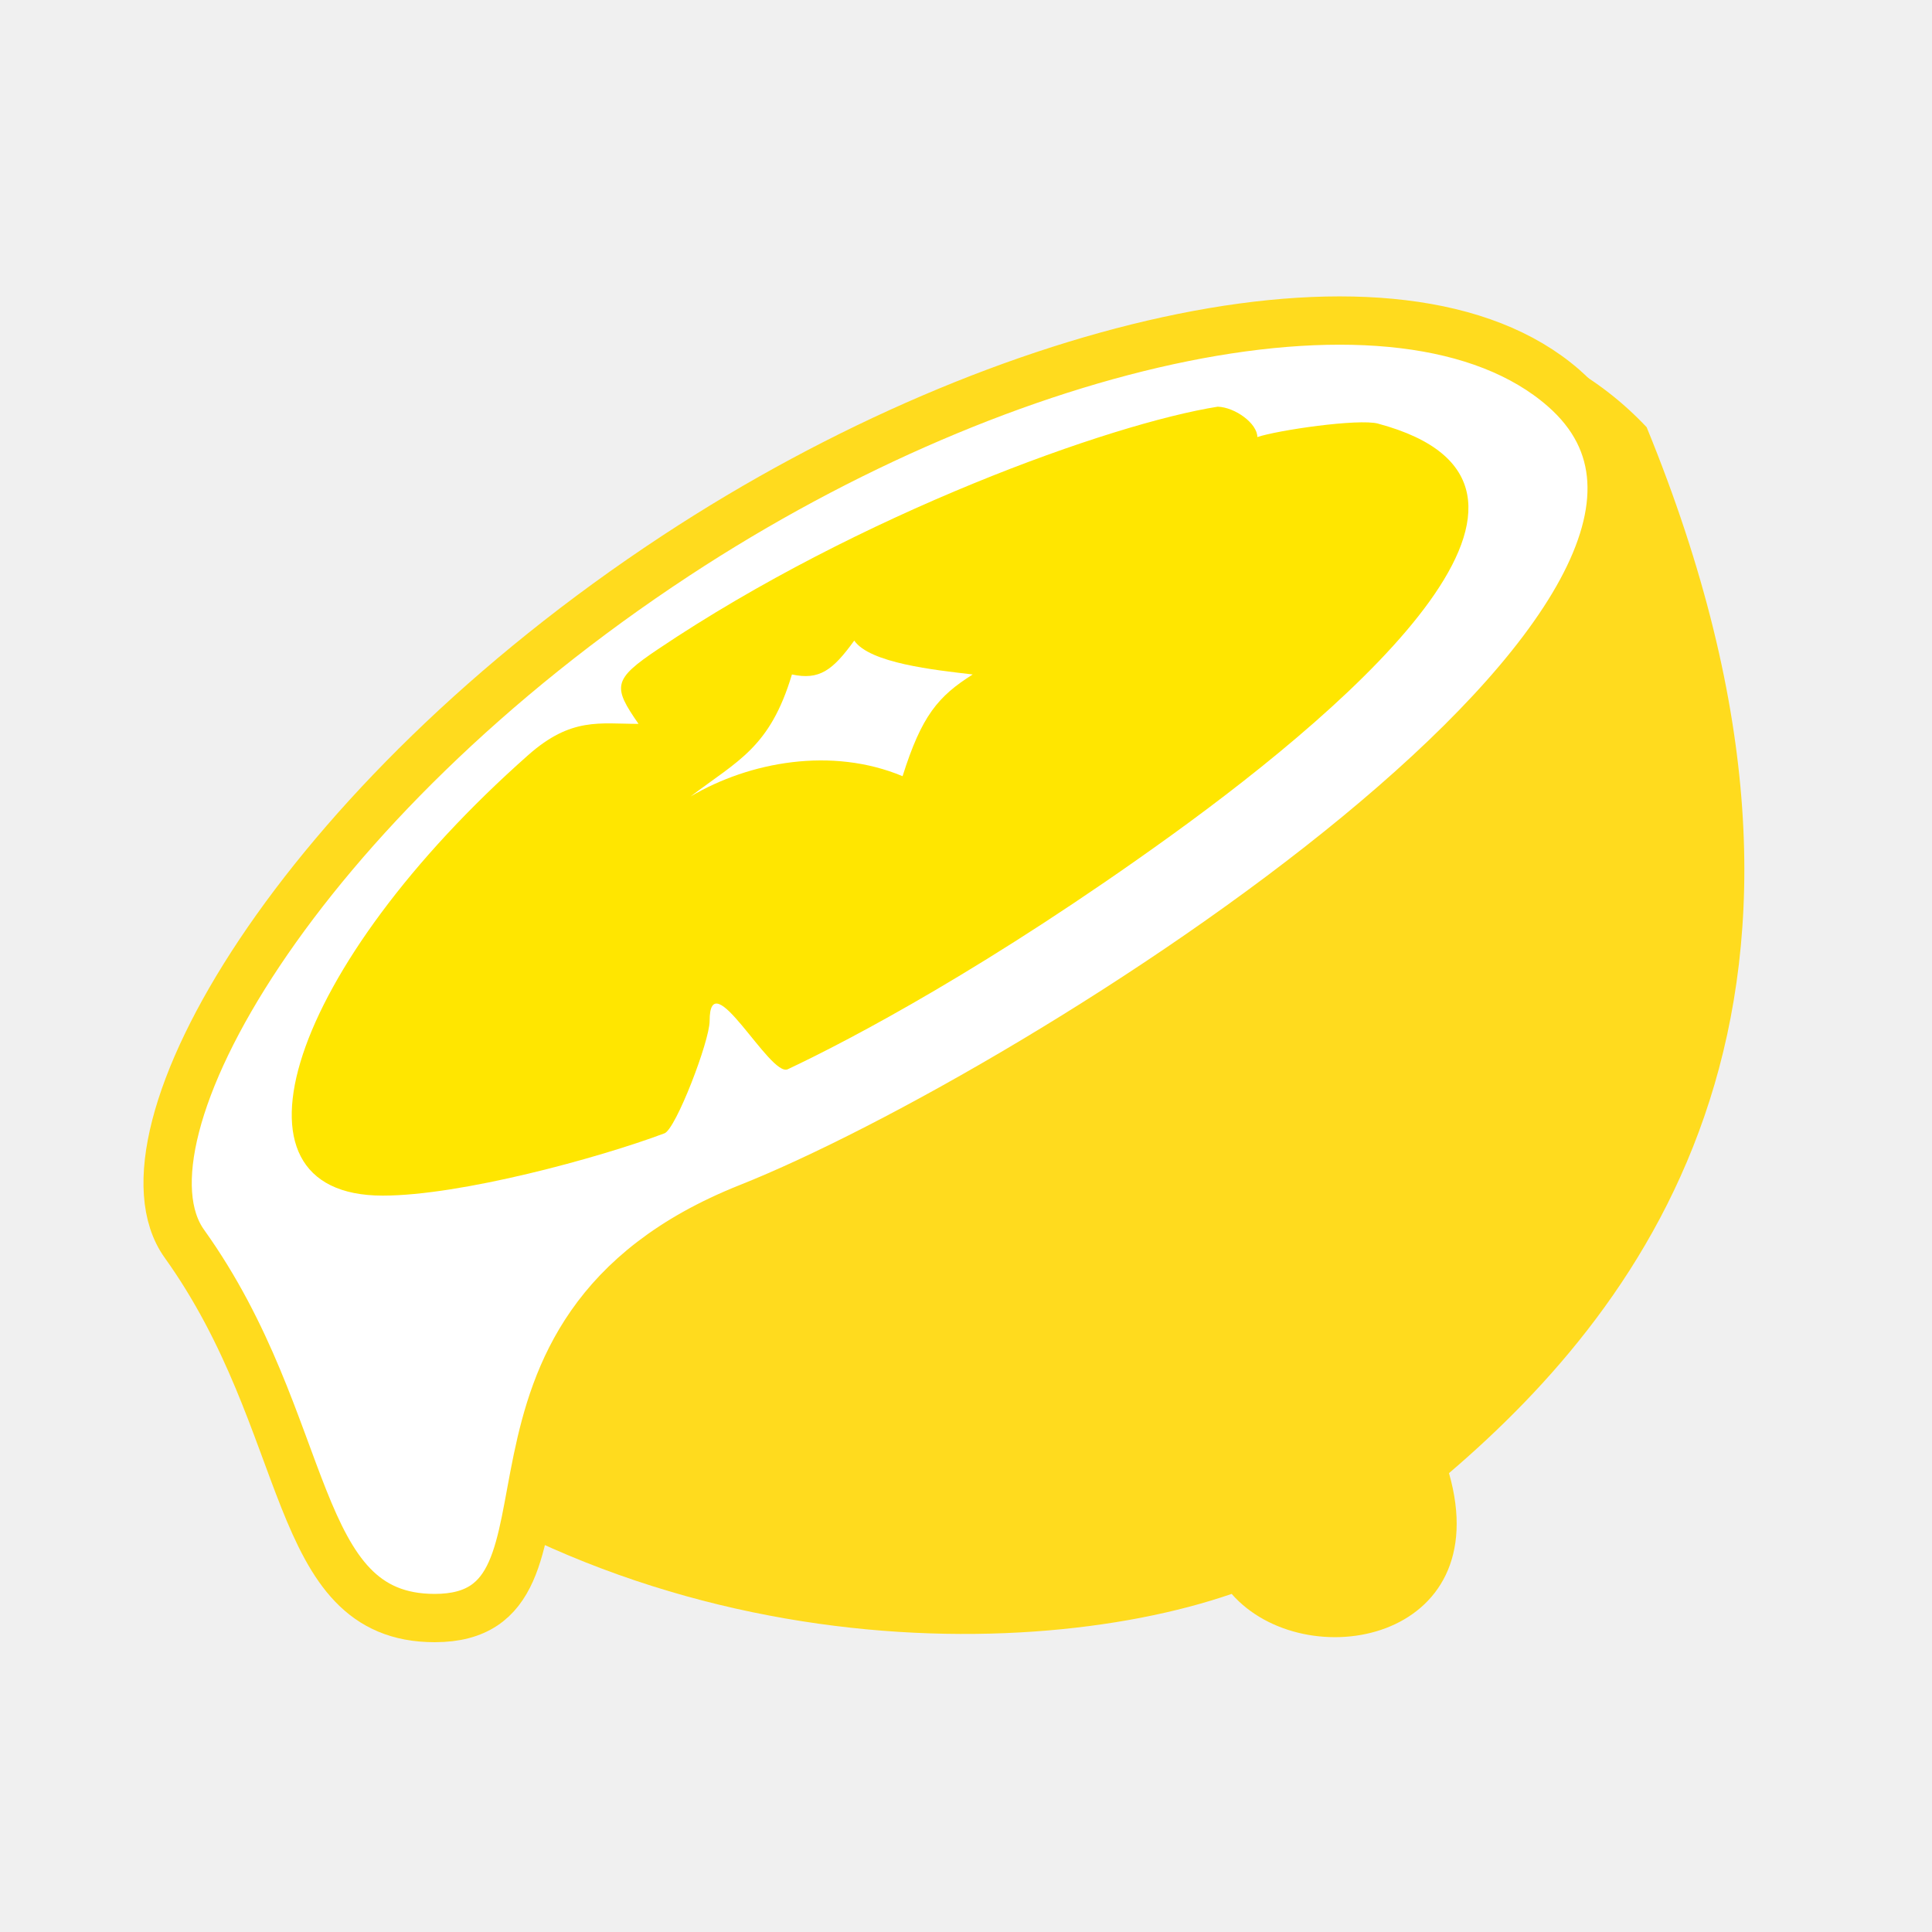
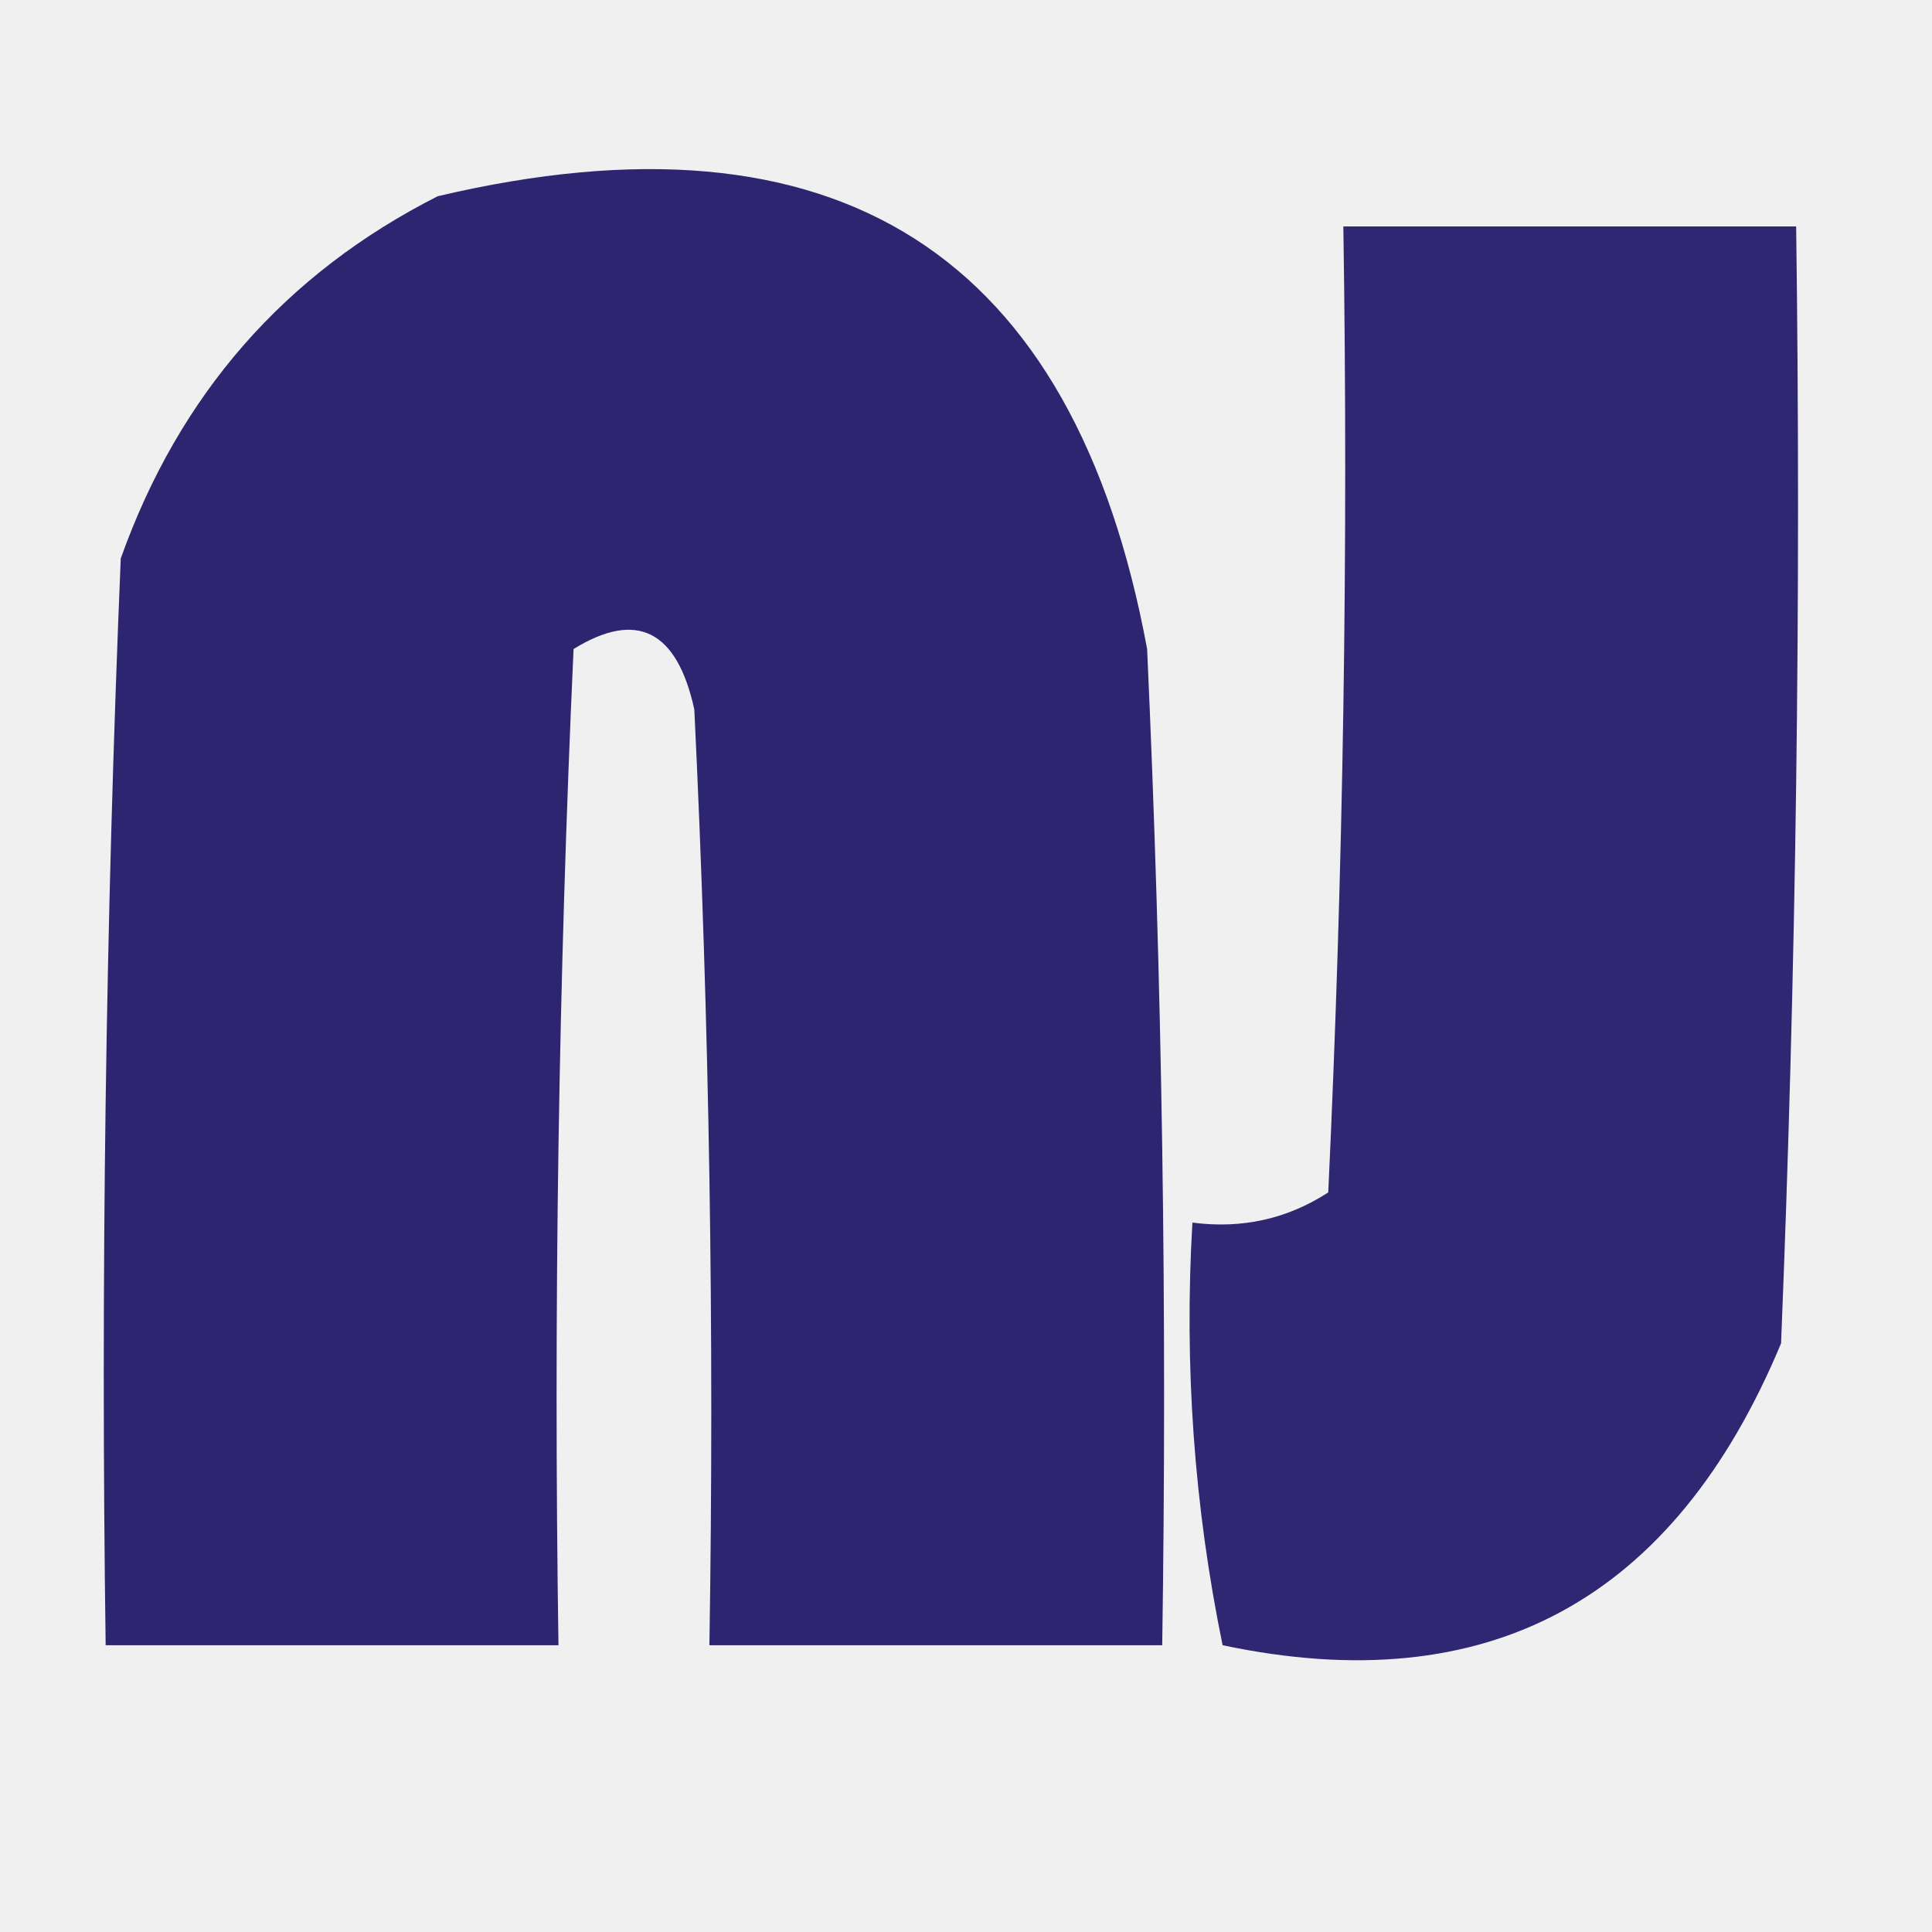
- <svg xmlns="http://www.w3.org/2000/svg" width="40" height="40" fill="none">
-   <path d="M34.092 8.845C38.929 20.652 34.092 27 30 30.5c1 3.5-2.986 4.222-4.5 2.5-4.457 1.537-13.512 1.487-20-5C2 24.5 4.73 16.714 14 11.5c8-4.5 16-7 20.092-2.655Z" fill="#FFDB1E" />
-   <path d="M14 11.5c6.848-4.497 15.025-6.38 18.368-3.47C37.5 12.5 21.5 22.612 15.5 25c-6.5 2.587-3 8.5-6.5 8.5-3 0-2.5-4-5.183-7.75C2.232 23.535 6.16 16.648 14 11.5Z" fill="#fff" stroke="#FFDB1E" />
-   <path d="M28.535 8.772c4.645 1.25-.365 5.695-4.303 8.536-3.732 2.692-6.606 4.21-7.923 4.83-.366.173-1.617-2.252-1.617-1 0 .417-.7 2.238-.934 2.326-1.365.512-4.223 1.29-5.835 1.29-3.491 0-1.923-4.754 3.014-9.122.892-.789 1.478-.645 2.283-.645-.537-.773-.534-.917.403-1.546C17.79 10.64 23 8.77 25.212 8.42c.366.014.82.35.82.629.41-.14 2.095-.388 2.503-.278Z" fill="#FFE600" />
-   <path d="M14.297 16.49c.985-.747 1.644-1.01 2.099-2.526.566.121.841-.08 1.29-.701.324.466 1.657.608 2.453.701-.715.451-1.057.852-1.452 2.106-1.464-.611-3.167-.302-4.39.42Z" fill="#fff" />
+ <svg xmlns="http://www.w3.org/2000/svg" version="1.1" width="64px" height="64px" style="shape-rendering:geometricPrecision; text-rendering:geometricPrecision; image-rendering:optimizeQuality; fill-rule:evenodd; clip-rule:evenodd">
+   <g>
+     <path style="opacity:0.916" fill="#1b1364" d="M 14.5,6.5 C 27.741,3.382 35.574,8.382 38,21.5C 38.5,32.495 38.666,43.495 38.5,54.5C 33.5,54.5 28.5,54.5 23.5,54.5C 23.666,44.161 23.5,33.828 23,23.5C 22.424,20.876 21.09,20.209 19,21.5C 18.5,32.495 18.334,43.495 18.5,54.5C 13.5,54.5 8.5,54.5 3.5,54.5C 3.333,42.495 3.5,30.495 4,18.5C 5.936,13.068 9.436,9.068 14.5,6.5 Z" />
+   </g>
+   <g>
+     <path style="opacity:0.907" fill="#1b1364" d="M 44.5,7.5 C 49.5,7.5 54.5,7.5 59.5,7.5C 59.666,19.838 59.5,32.171 59,44.5C 55.447,53.023 49.28,56.356 40.5,54.5C 39.556,49.9 39.223,45.233 39.5,40.5C 41.144,40.714 42.644,40.38 44,39.5C 44.5,28.838 44.666,18.172 44.5,7.5 Z" />
+   </g>
</svg>
